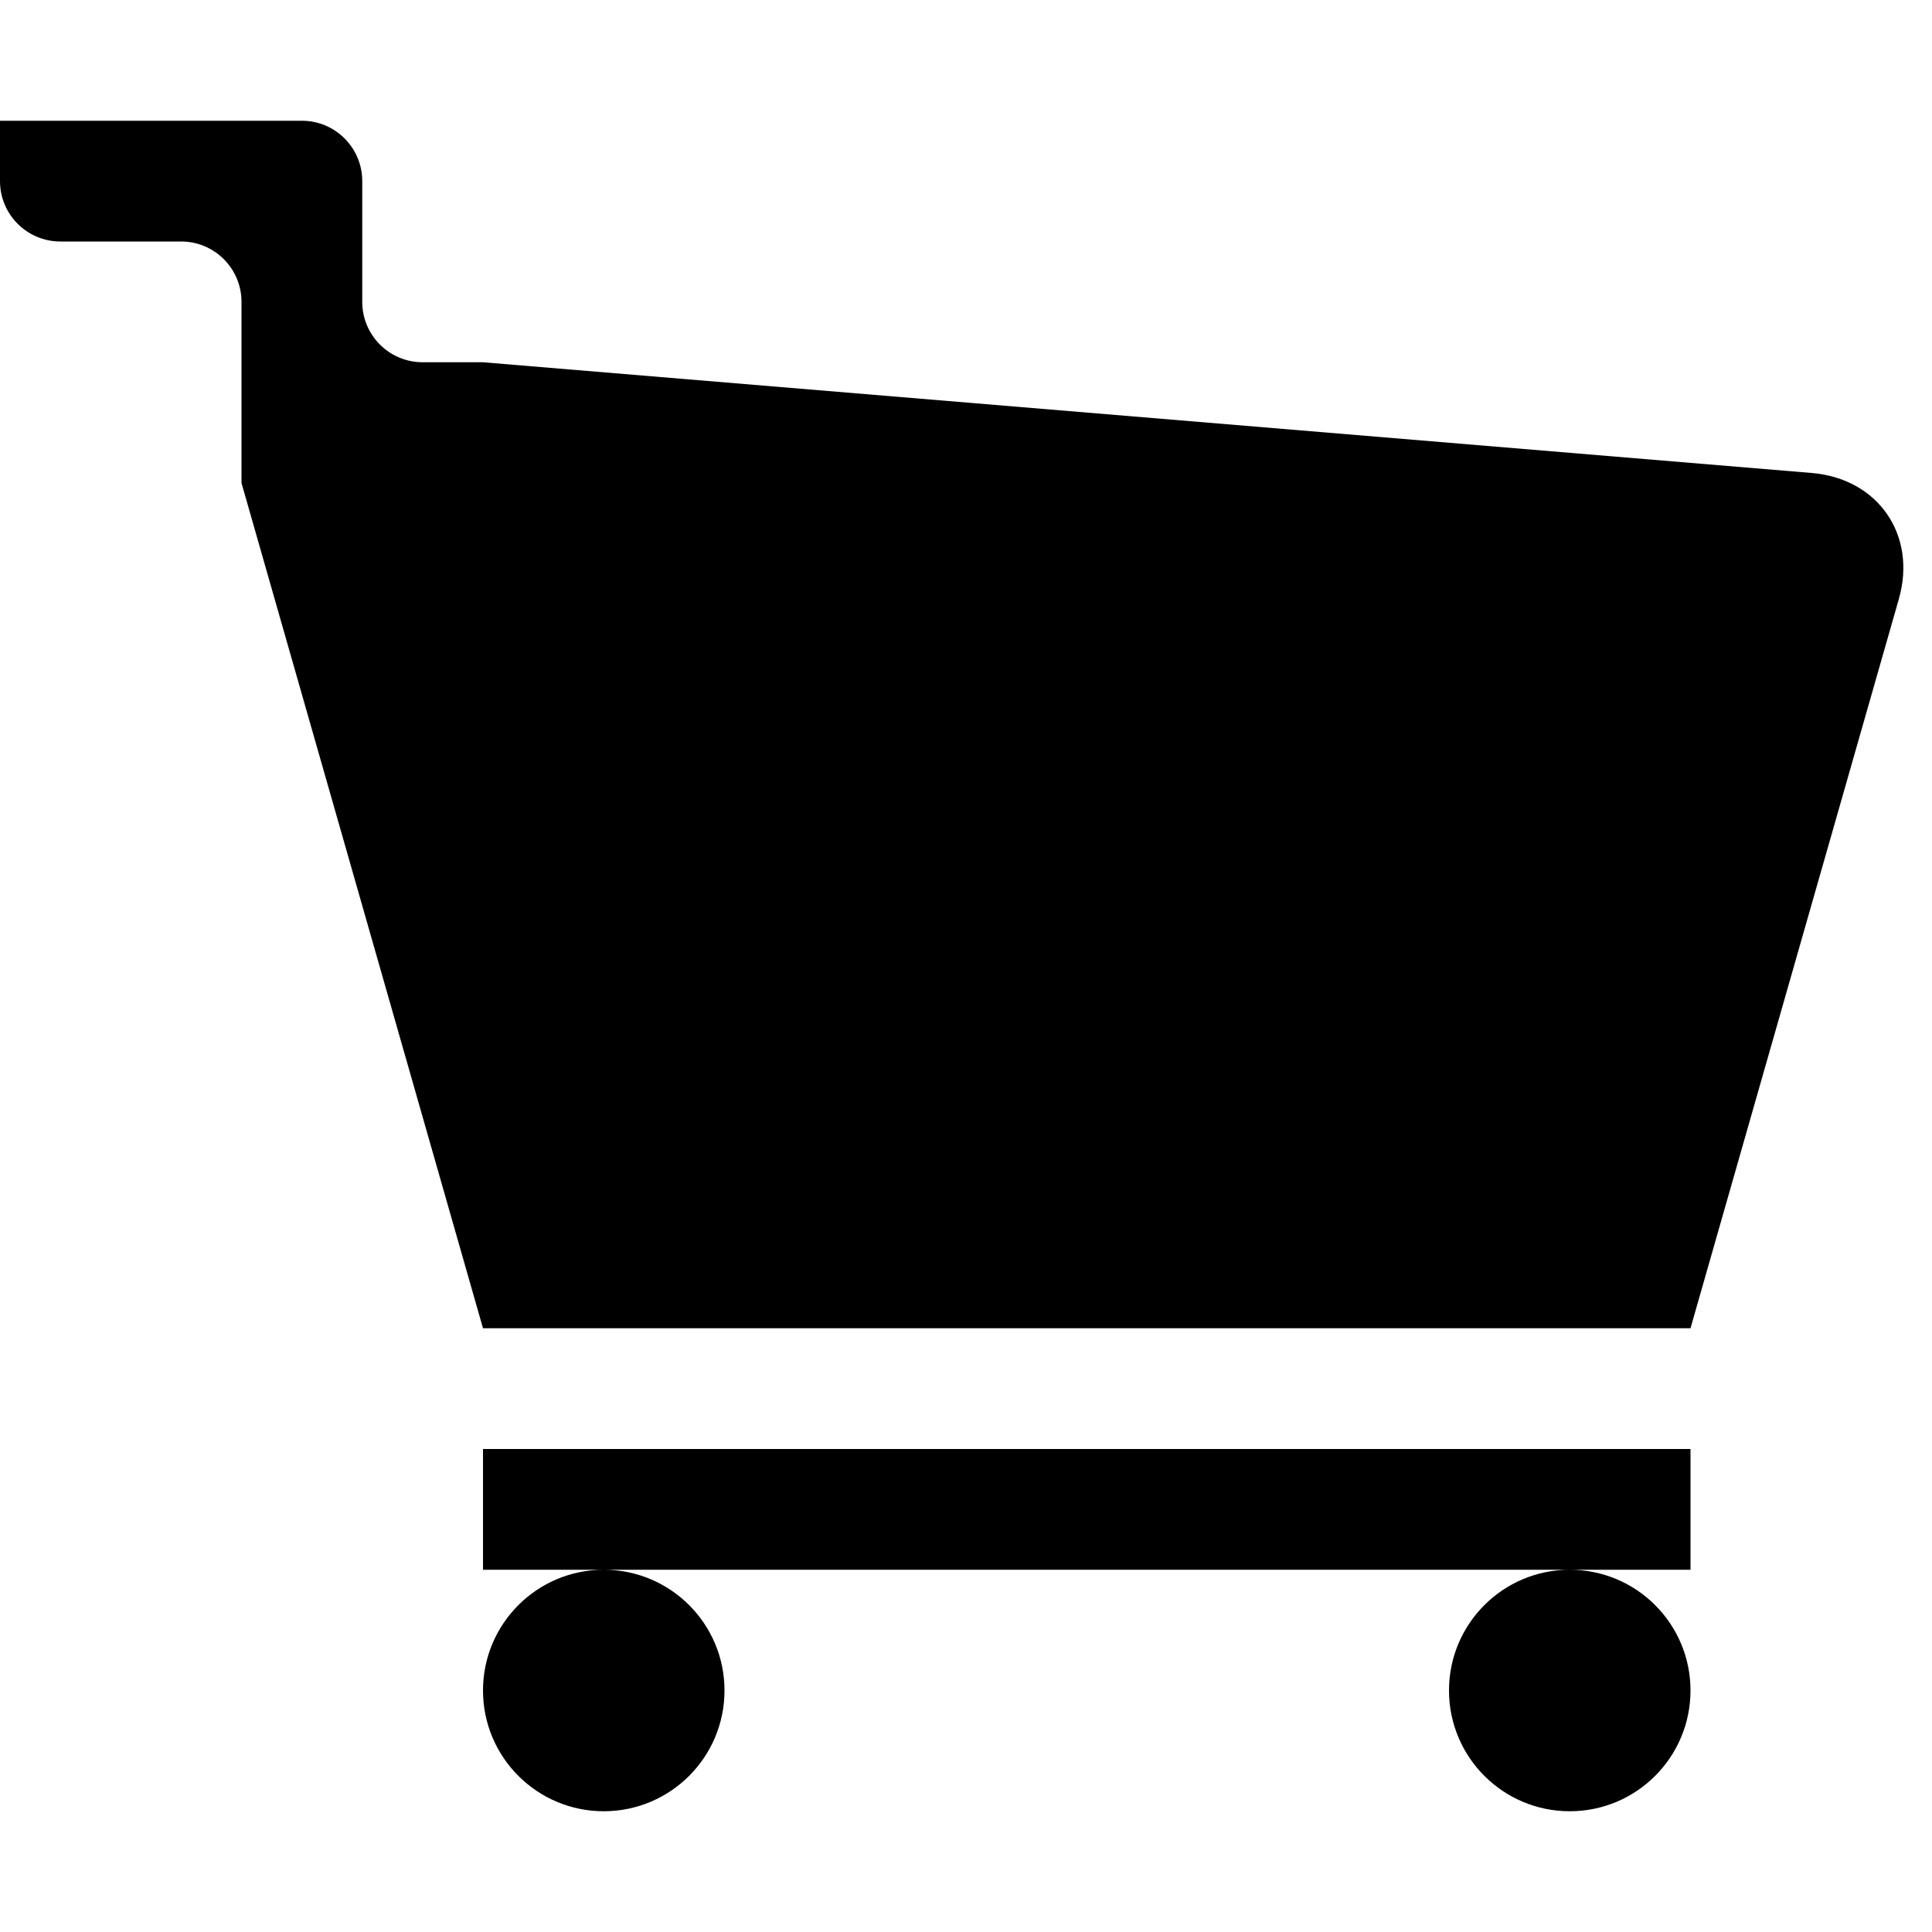
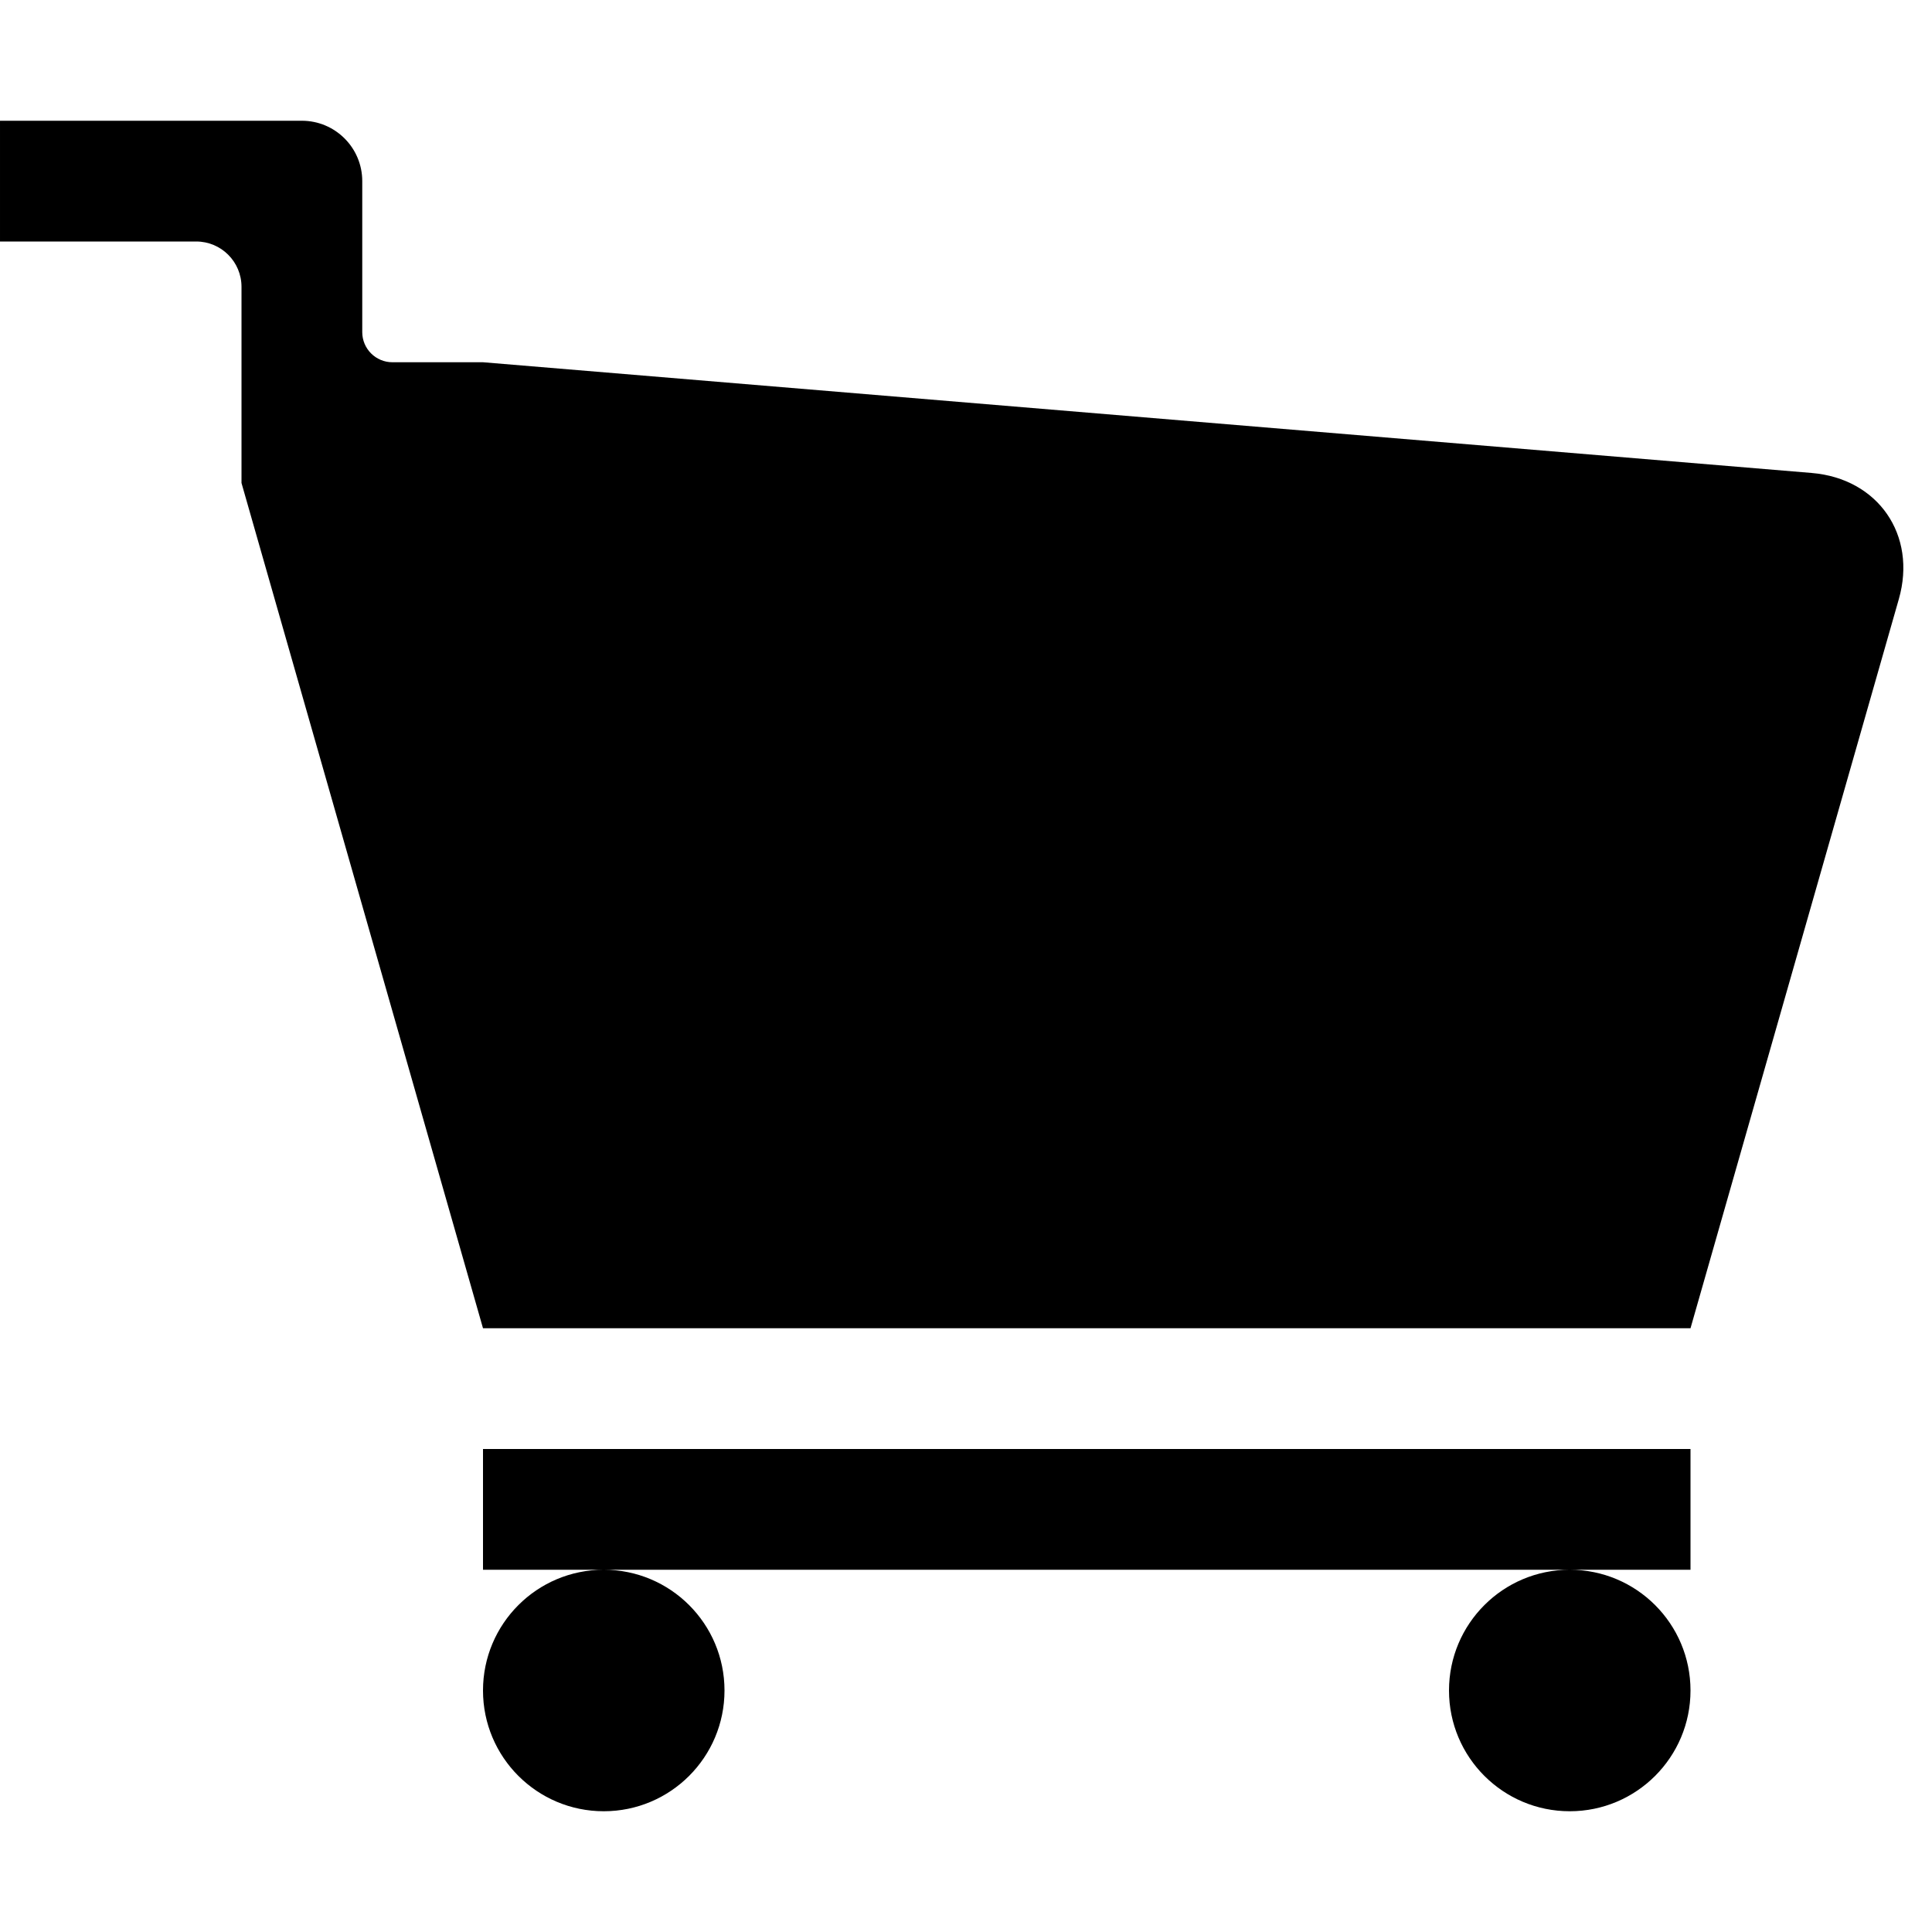
<svg xmlns="http://www.w3.org/2000/svg" width="512" height="512" viewBox="0 0 512 512">
-   <path d="M64 96v32l64 224h320l55.21-193.236c4.854-16.991-5.49-31.954-23.105-33.422l-352.106-29.342h-64zm64 320h320v-32h-320v32zm64 32c0-17.673-14.327-32-32-32-17.673 0-32 14.327-32 32 0 17.673 14.327 32 32 32 17.673 0 32-14.327 32-32zm256 0c0-17.673-14.327-32-32-32-17.673 0-32 14.327-32 32 0 17.673 14.327 32 32 32 17.673 0 32-14.327 32-32zm-352-368c0 8.837 7.163 16 16 16h-48v-16c0-8.836-7.163-16-15.999-16h-32.001c-8.837 0-16-7.163-16-16v-16h80c8.837 0 16 7.163 16 16v16h-47.714 47.714v16zm0 0" fill="#000000" fill-rule="evenodd" />
+   <path d="M448 416v-32h-320v32h320zm-288 0c-17.673 0-32 14.327-32 32 0 17.673 14.327 32 32 32 17.673 0 32-14.327 32-32 0-17.673-14.327-32-32-32zm256 0c-17.673 0-32 14.327-32 32 0 17.673 14.327 32 32 32 17.673 0 32-14.327 32-32 0-17.673-14.327-32-32-32zm-320-327.992c0 4.415 3.578 7.992 7.992 7.992h24.008l352.106 29.342c17.614 1.468 27.959 16.432 23.105 33.422l-55.21 193.236h-320l-64-224v-51.993c0-6.631-5.374-12.007-12-12.007h-52v-32h79.999c8.837 0 16.001 7.168 16.001 15.995v40.013z" fill="#000000" fill-rule="evenodd" />
</svg>
